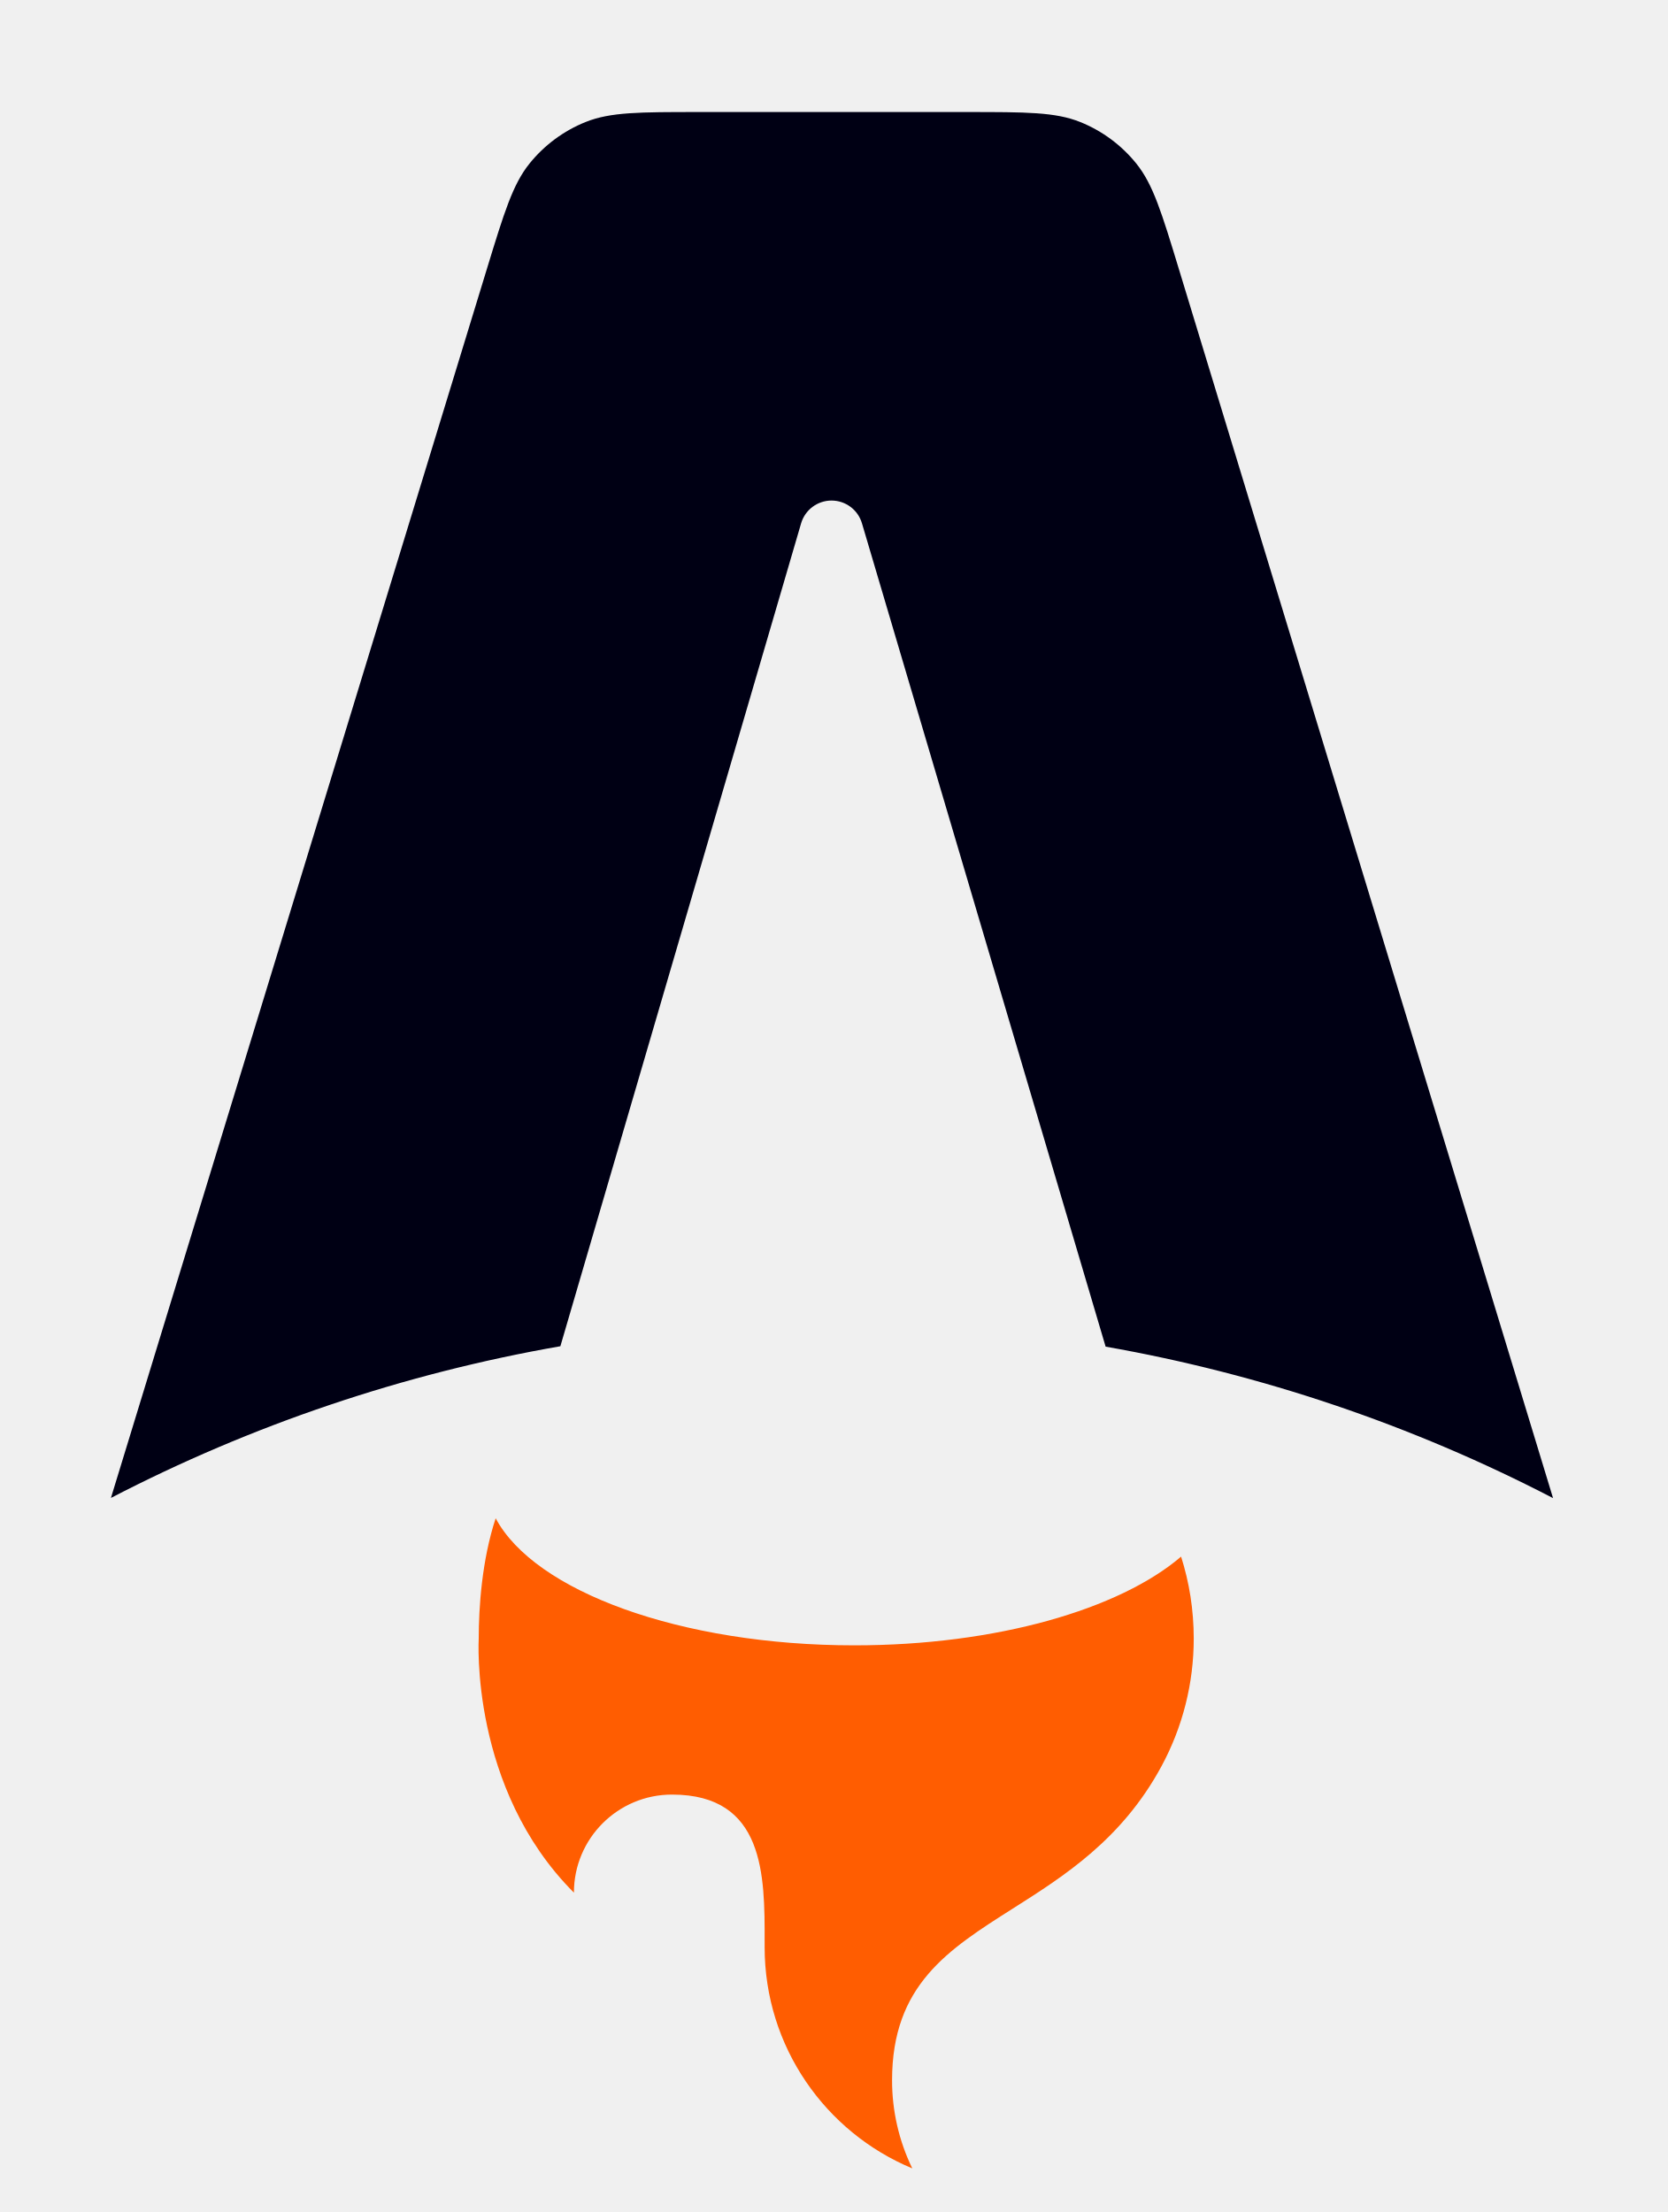
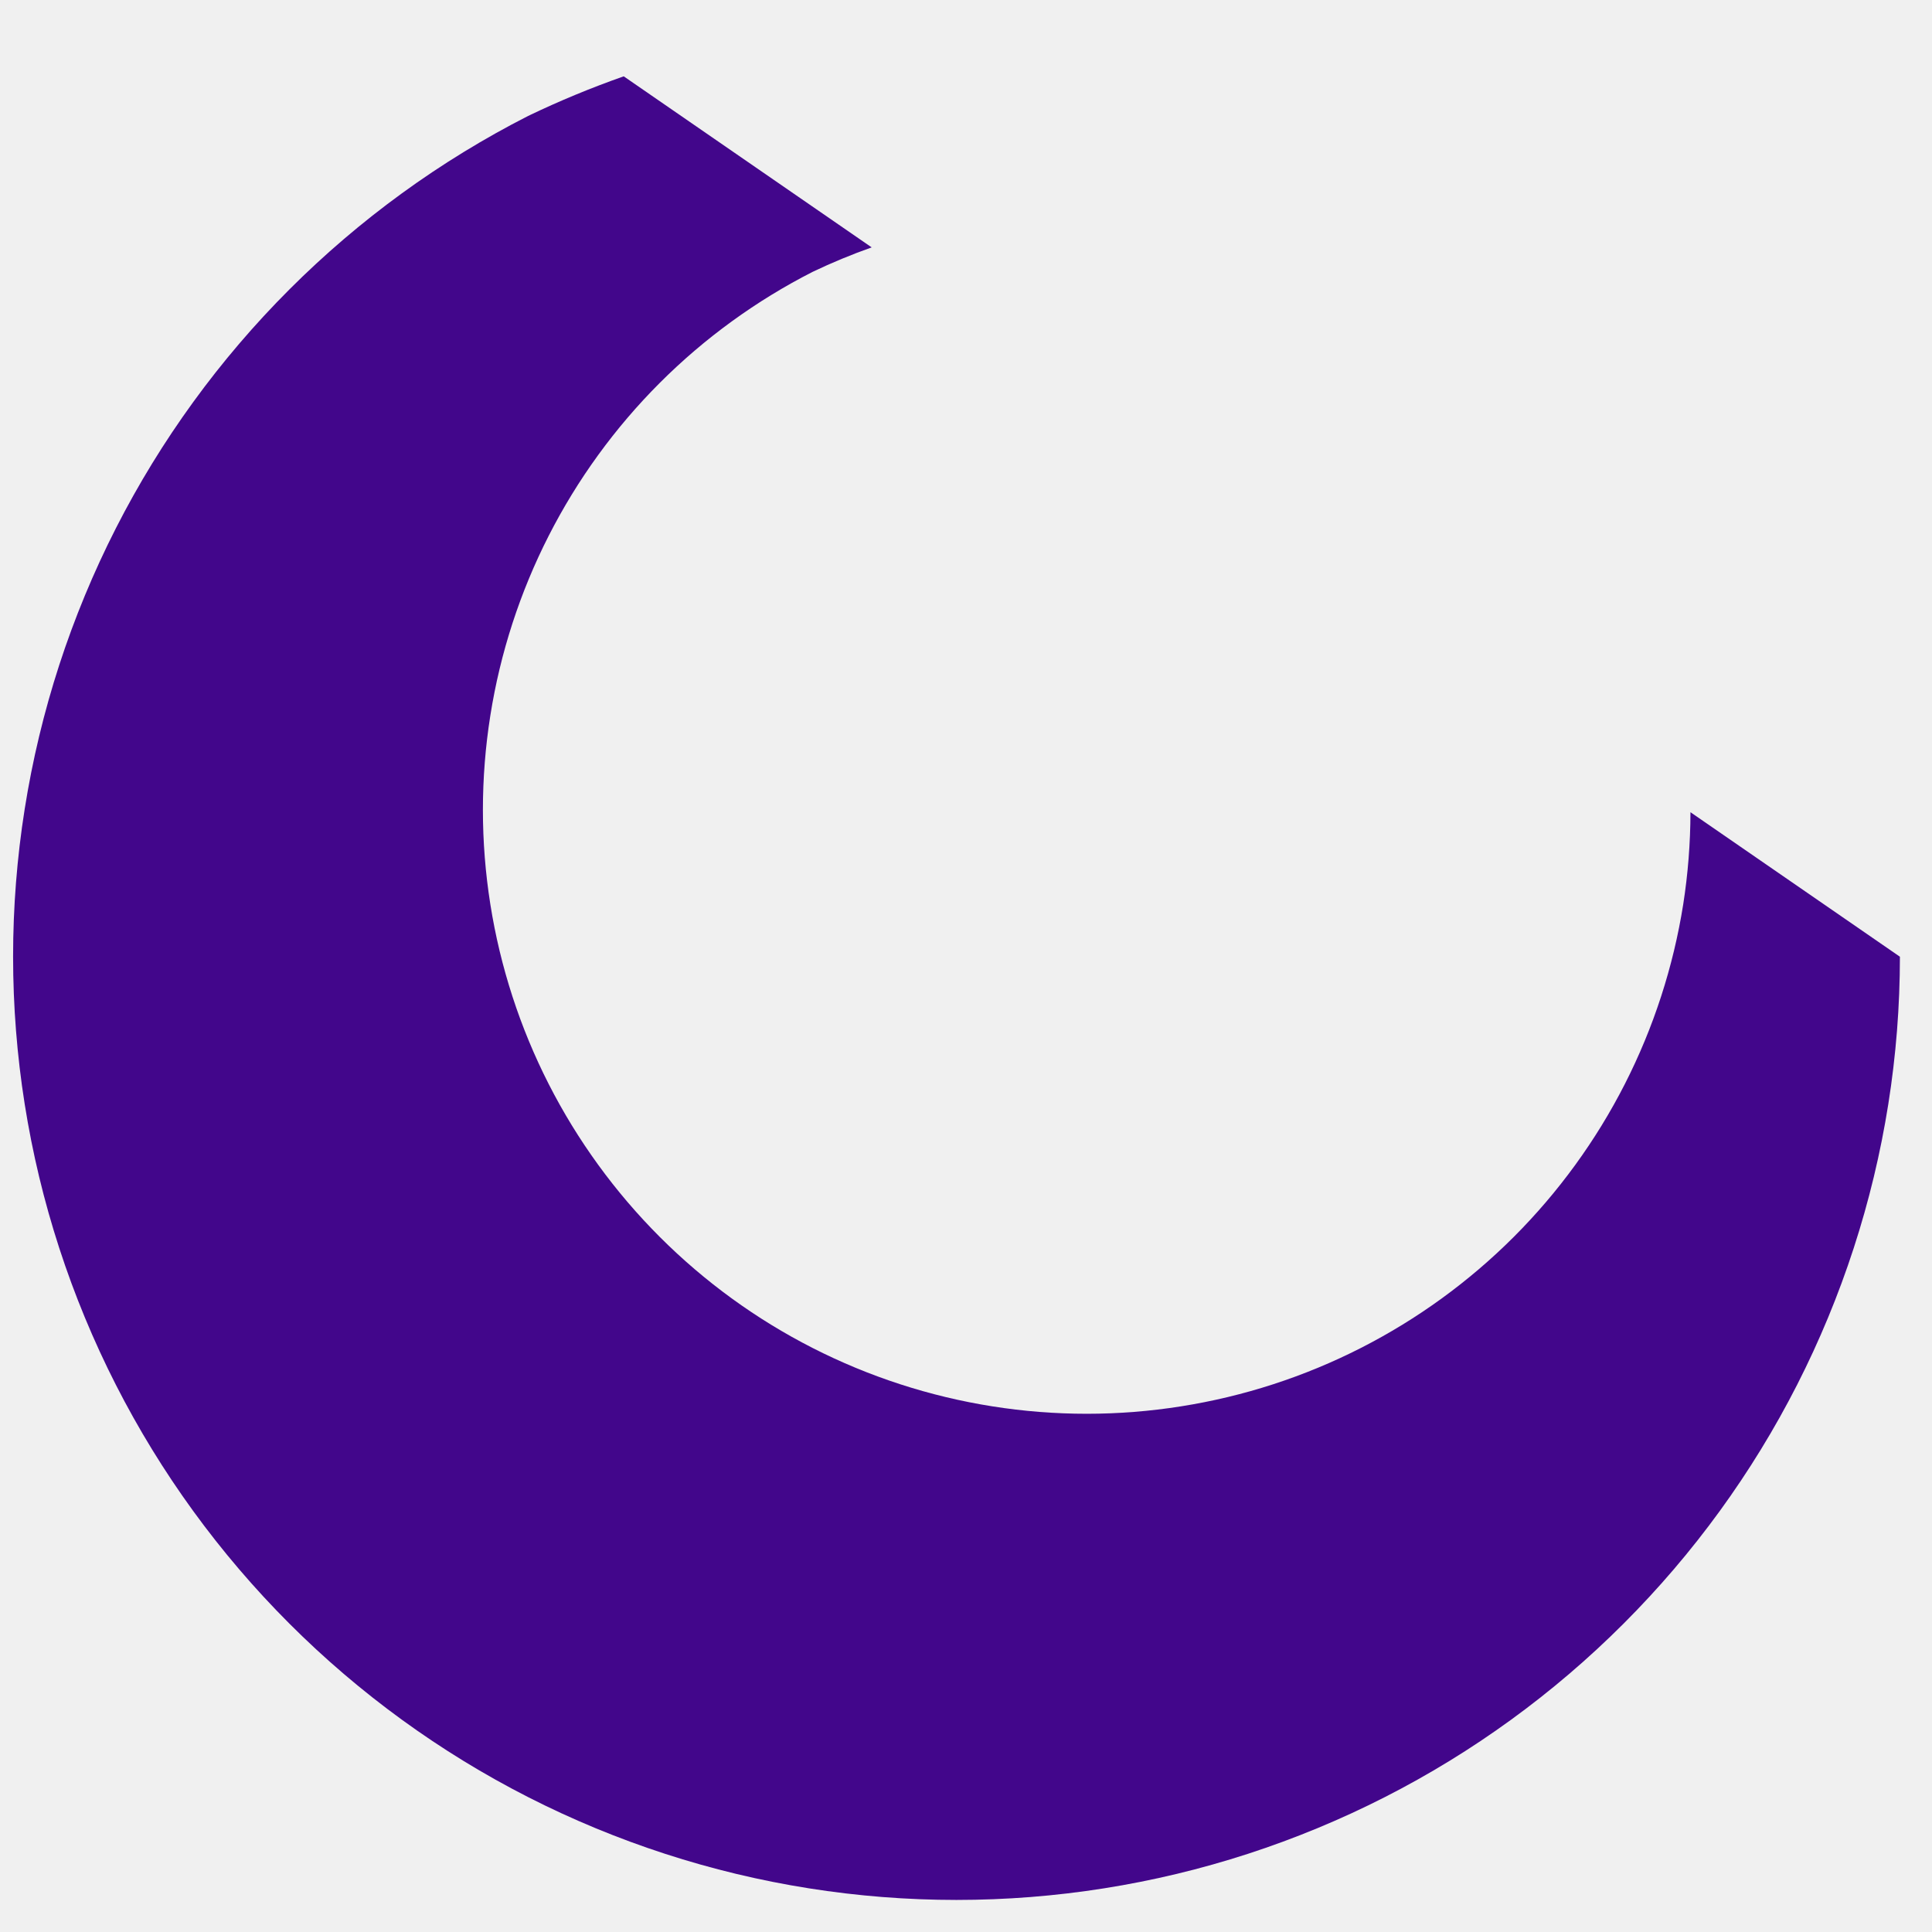
- <svg xmlns="http://www.w3.org/2000/svg" width="193" height="256" fill="none">
-   <style>
-         #flame { fill: #FF5D01; }
-         #a { fill: #000014; }
-         @media (prefers-color-scheme: dark) {
-             #a { fill: #fff; }
-         }
-     </style>
-   <path id="a" fill-rule="evenodd" clip-rule="evenodd" d="M131.496 18.929c1.943 2.413 2.935 5.67 4.917 12.181l43.309 142.27a180.277 180.277 0 00-51.778-17.53L99.746 60.56a3.67 3.67 0 00-7.042.01l-27.857 95.232a180.224 180.224 0 00-52.01 17.557l43.52-142.281c1.989-6.502 2.983-9.752 4.927-12.16a15.999 15.999 0 016.484-4.798c2.872-1.154 6.271-1.154 13.07-1.154h31.085c6.807 0 10.211 0 13.085 1.157a16 16 0 016.488 4.806z" fill="url(#paint0_linear)" />
-   <path id="flame" fill-rule="evenodd" clip-rule="evenodd" d="M136.678 180.151c-7.14 6.105-21.39 10.268-37.804 10.268-20.147 0-37.033-6.272-41.513-14.707-1.602 4.835-1.962 10.367-1.962 13.902 0 0-1.055 17.355 11.016 29.426 0-6.268 5.081-11.349 11.349-11.349 10.743 0 10.731 9.373 10.721 16.977v.679c0 11.542 7.054 21.436 17.086 25.606a23.27 23.27 0 01-2.339-10.2c0-11.008 6.463-15.107 13.973-19.87 5.977-3.79 12.616-8.001 17.192-16.449a31.013 31.013 0 003.744-14.82c0-3.299-.513-6.479-1.463-9.463z" />
+ <svg xmlns="http://www.w3.org/2000/svg" width="256" height="256" viewBox="0 0 67.733 67.733" version="1.1" id="svg1">
+   <defs id="defs1" />
+   <g id="layer1">
+     <path d="m 21.867,2.676 a 33.073,33.073 0 0 0 -3.35,1.388 33.073,33.073 0 0 0 -2.266,1.269 33.073,33.073 0 0 0 -2.159,1.443 33.073,33.073 0 0 0 -2.039,1.608 33.073,33.073 0 0 0 -1.907,1.763 33.073,33.073 0 0 0 -1.763,1.907 33.073,33.073 0 0 0 -1.608,2.04 33.073,33.073 0 0 0 -1.443,2.159 33.073,33.073 0 0 0 -1.269,2.266 33.073,33.073 0 0 0 -1.087,2.359 33.073,33.073 0 0 0 -0.899,2.436 33.073,33.073 0 0 0 -0.705,2.5 33.073,33.073 0 0 0 -0.506,2.547 33.073,33.073 0 0 0 -0.305,2.579 33.073,33.073 0 0 0 -0.102,2.595 33.073,33.073 0 0 0 0.102,2.595 33.073,33.073 0 0 0 0.305,2.579 33.073,33.073 0 0 0 0.506,2.547 33.073,33.073 0 0 0 0.705,2.499 33.073,33.073 0 0 0 0.899,2.437 33.073,33.073 0 0 0 1.087,2.359 33.073,33.073 0 0 0 1.269,2.266 33.073,33.073 0 0 0 1.443,2.159 33.073,33.073 0 0 0 1.608,2.039 33.073,33.073 0 0 0 1.763,1.907 33.073,33.073 0 0 0 1.907,1.763 33.073,33.073 0 0 0 2.039,1.608 33.073,33.073 0 0 0 2.159,1.443 33.073,33.073 0 0 0 2.266,1.269 33.073,33.073 0 0 0 2.359,1.087 33.073,33.073 0 0 0 2.437,0.899 33.073,33.073 0 0 0 2.499,0.705 33.073,33.073 0 0 0 2.547,0.506 33.073,33.073 0 0 0 2.579,0.305 33.073,33.073 0 0 0 2.595,0.102 33.073,33.073 0 0 0 2.595,-0.102 33.073,33.073 0 0 0 2.579,-0.305 33.073,33.073 0 0 0 2.547,-0.506 33.073,33.073 0 0 0 2.5,-0.705 33.073,33.073 0 0 0 2.436,-0.899 33.073,33.073 0 0 0 2.359,-1.087 33.073,33.073 0 0 0 2.266,-1.269 33.073,33.073 0 0 0 2.159,-1.443 33.073,33.073 0 0 0 2.039,-1.608 33.073,33.073 0 0 0 1.907,-1.763 33.073,33.073 0 0 0 1.763,-1.907 33.073,33.073 0 0 0 1.608,-2.039 33.073,33.073 0 0 0 1.443,-2.159 33.073,33.073 0 0 0 1.269,-2.266 33.073,33.073 0 0 0 1.087,-2.359 33.073,33.073 0 0 0 0.899,-2.437 33.073,33.073 0 0 0 0.705,-2.499 33.073,33.073 0 0 0 0.507,-2.547 33.073,33.073 0 0 0 0.305,-2.576 33.073,33.073 0 0 0 0.102,-2.592 L 59.265,28.475 a 21.171,21.171 0 0 1 -0.254,3.231 21.171,21.171 0 0 1 -0.776,3.23 21.171,21.171 0 0 1 -1.271,3.07 21.171,21.171 0 0 1 -1.736,2.832 21.171,21.171 0 0 1 -2.157,2.526 21.171,21.171 0 0 1 -2.526,2.157 21.171,21.171 0 0 1 -2.833,1.736 21.171,21.171 0 0 1 -3.069,1.271 21.171,21.171 0 0 1 -3.23,0.775 A 21.171,21.171 0 0 1 38.1,49.565 21.171,21.171 0 0 1 34.788,49.304 21.171,21.171 0 0 1 31.558,48.529 21.171,21.171 0 0 1 28.489,47.258 21.171,21.171 0 0 1 25.656,45.522 21.171,21.171 0 0 1 23.13,43.364 21.171,21.171 0 0 1 20.973,40.838 a 21.171,21.171 0 0 1 -1.736,-2.832 21.171,21.171 0 0 1 -1.271,-3.07 21.171,21.171 0 0 1 -0.775,-3.23 21.171,21.171 0 0 1 -0.261,-3.312 21.171,21.171 0 0 1 0.261,-3.312 21.171,21.171 0 0 1 0.775,-3.23 21.171,21.171 0 0 1 1.271,-3.069 21.171,21.171 0 0 1 1.736,-2.833 21.171,21.171 0 0 1 2.157,-2.526 21.171,21.171 0 0 1 2.526,-2.157 21.171,21.171 0 0 1 2.833,-1.736 21.171,21.171 0 0 1 2.071,-0.858 z" style="fill:#42068b;fill-opacity:1;stroke-width:0.262" id="path7" />
+   </g>
</svg>
